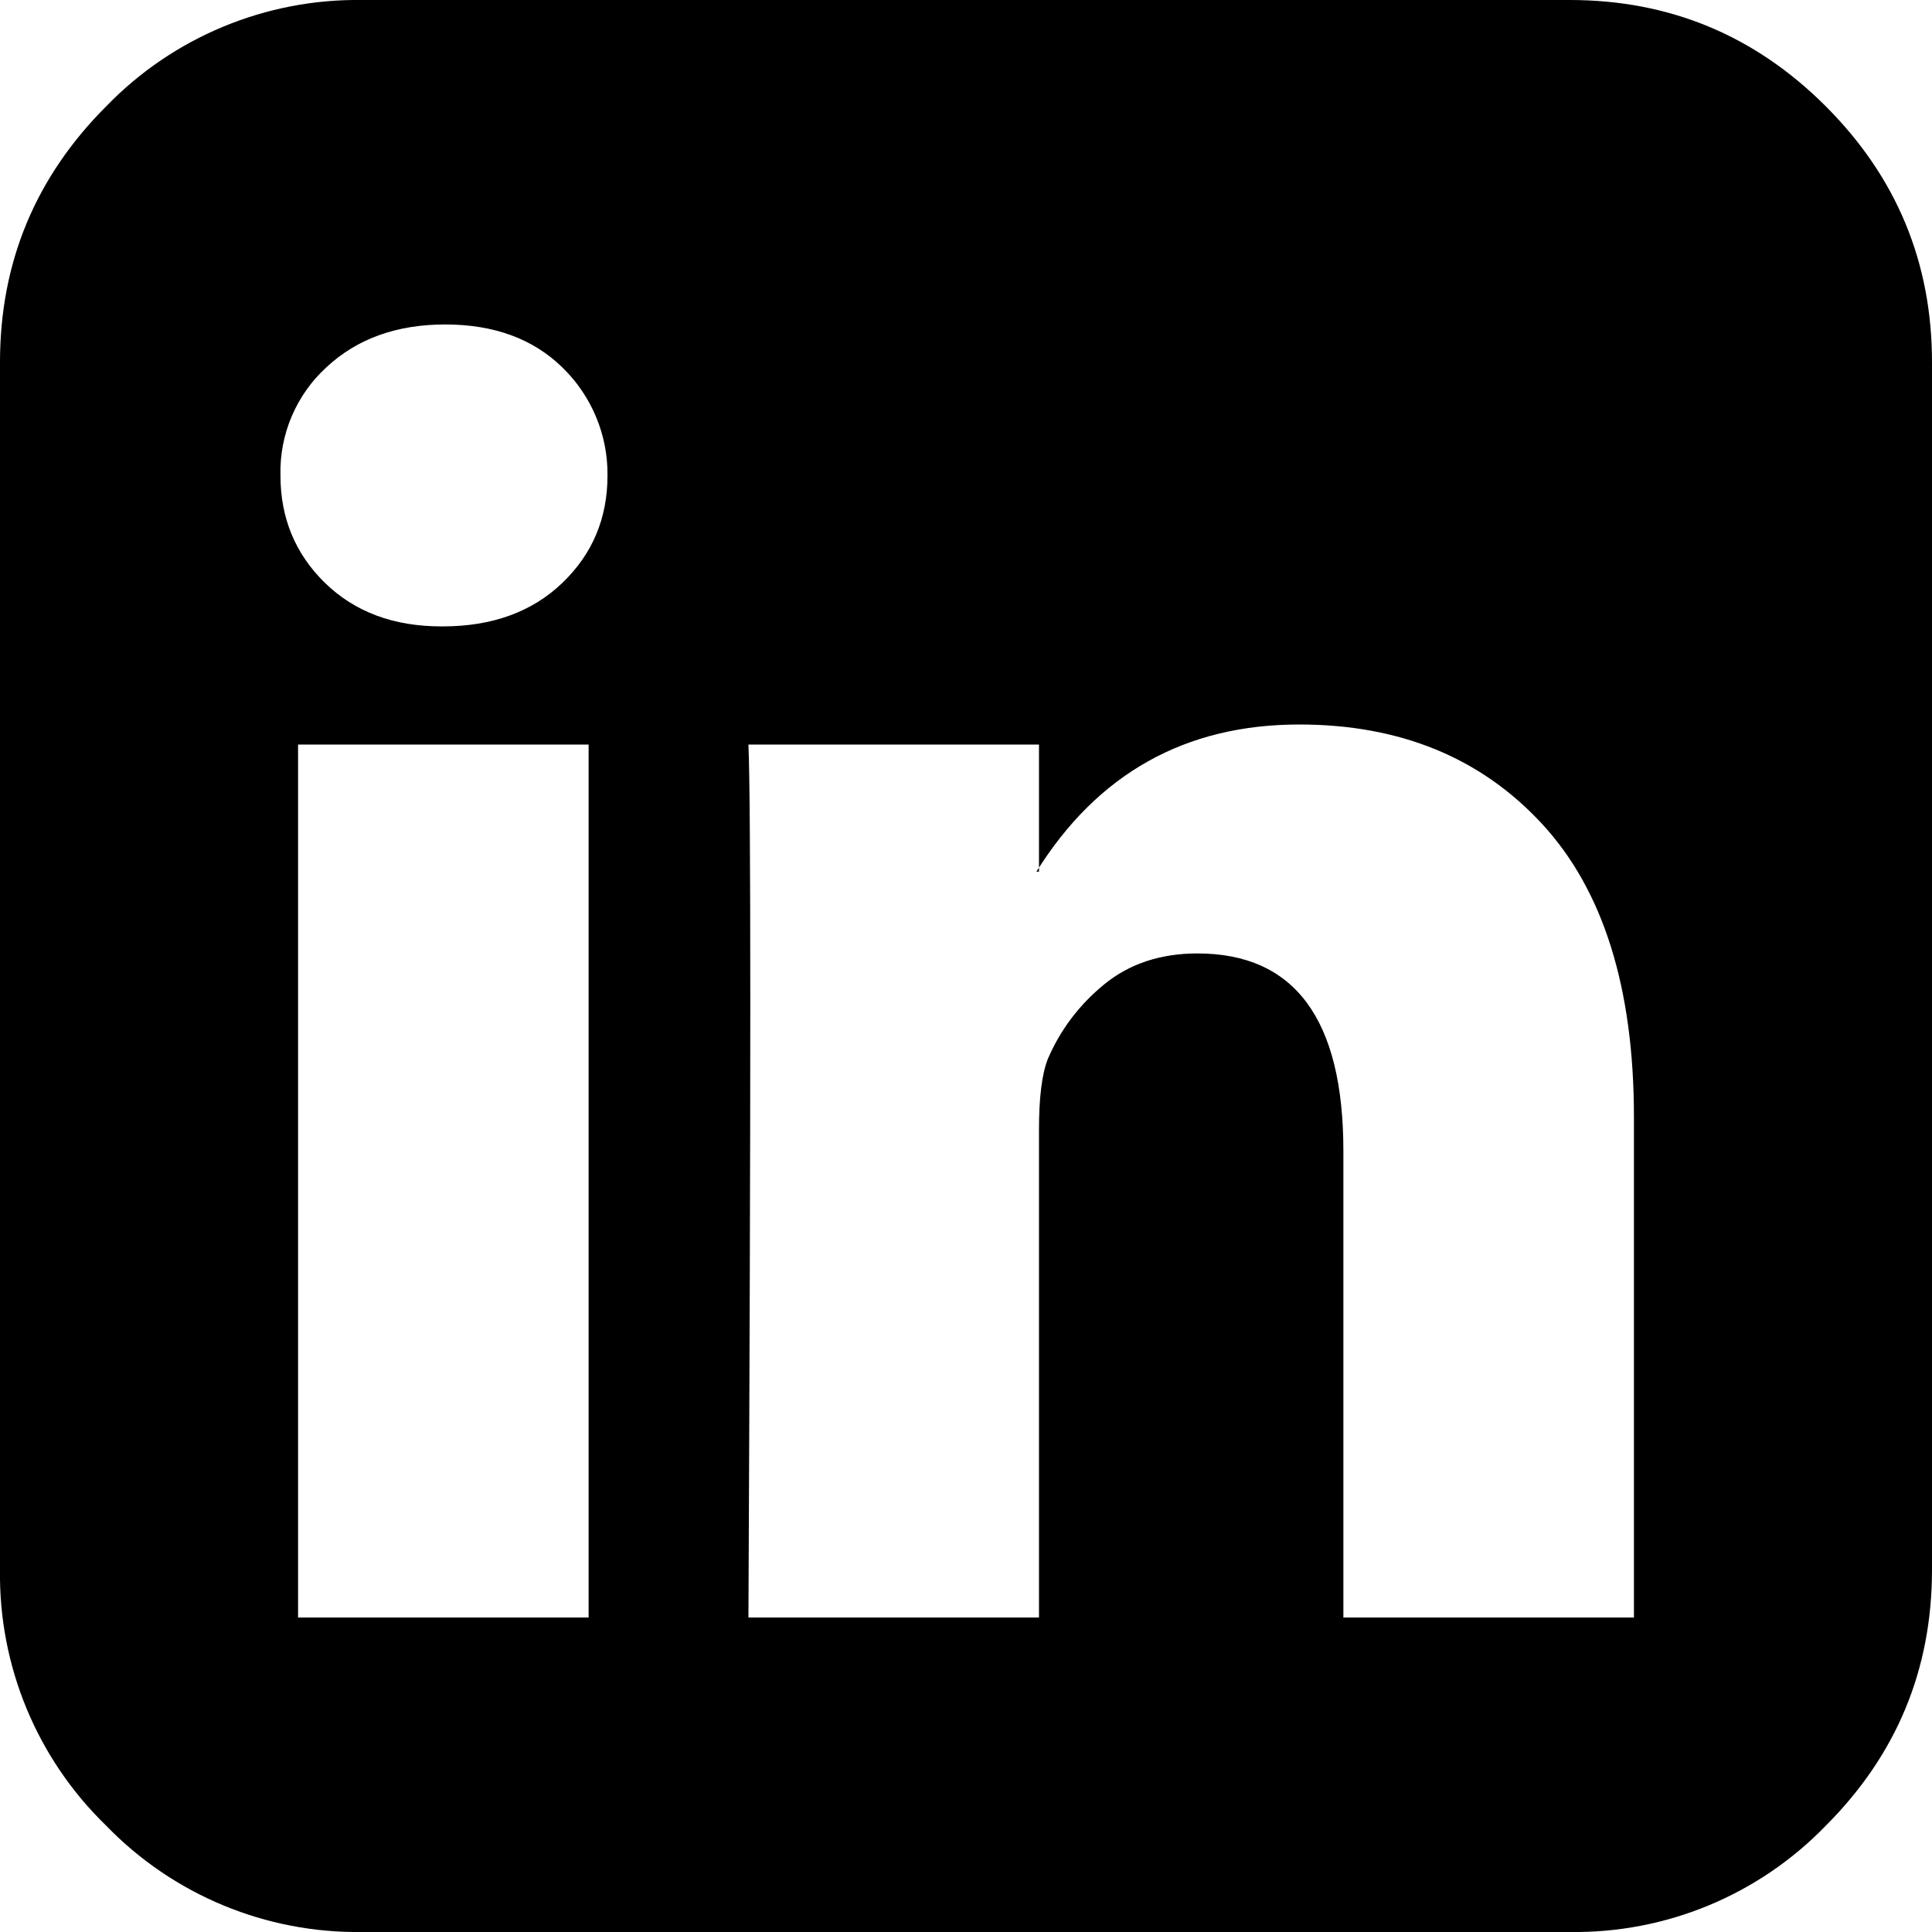
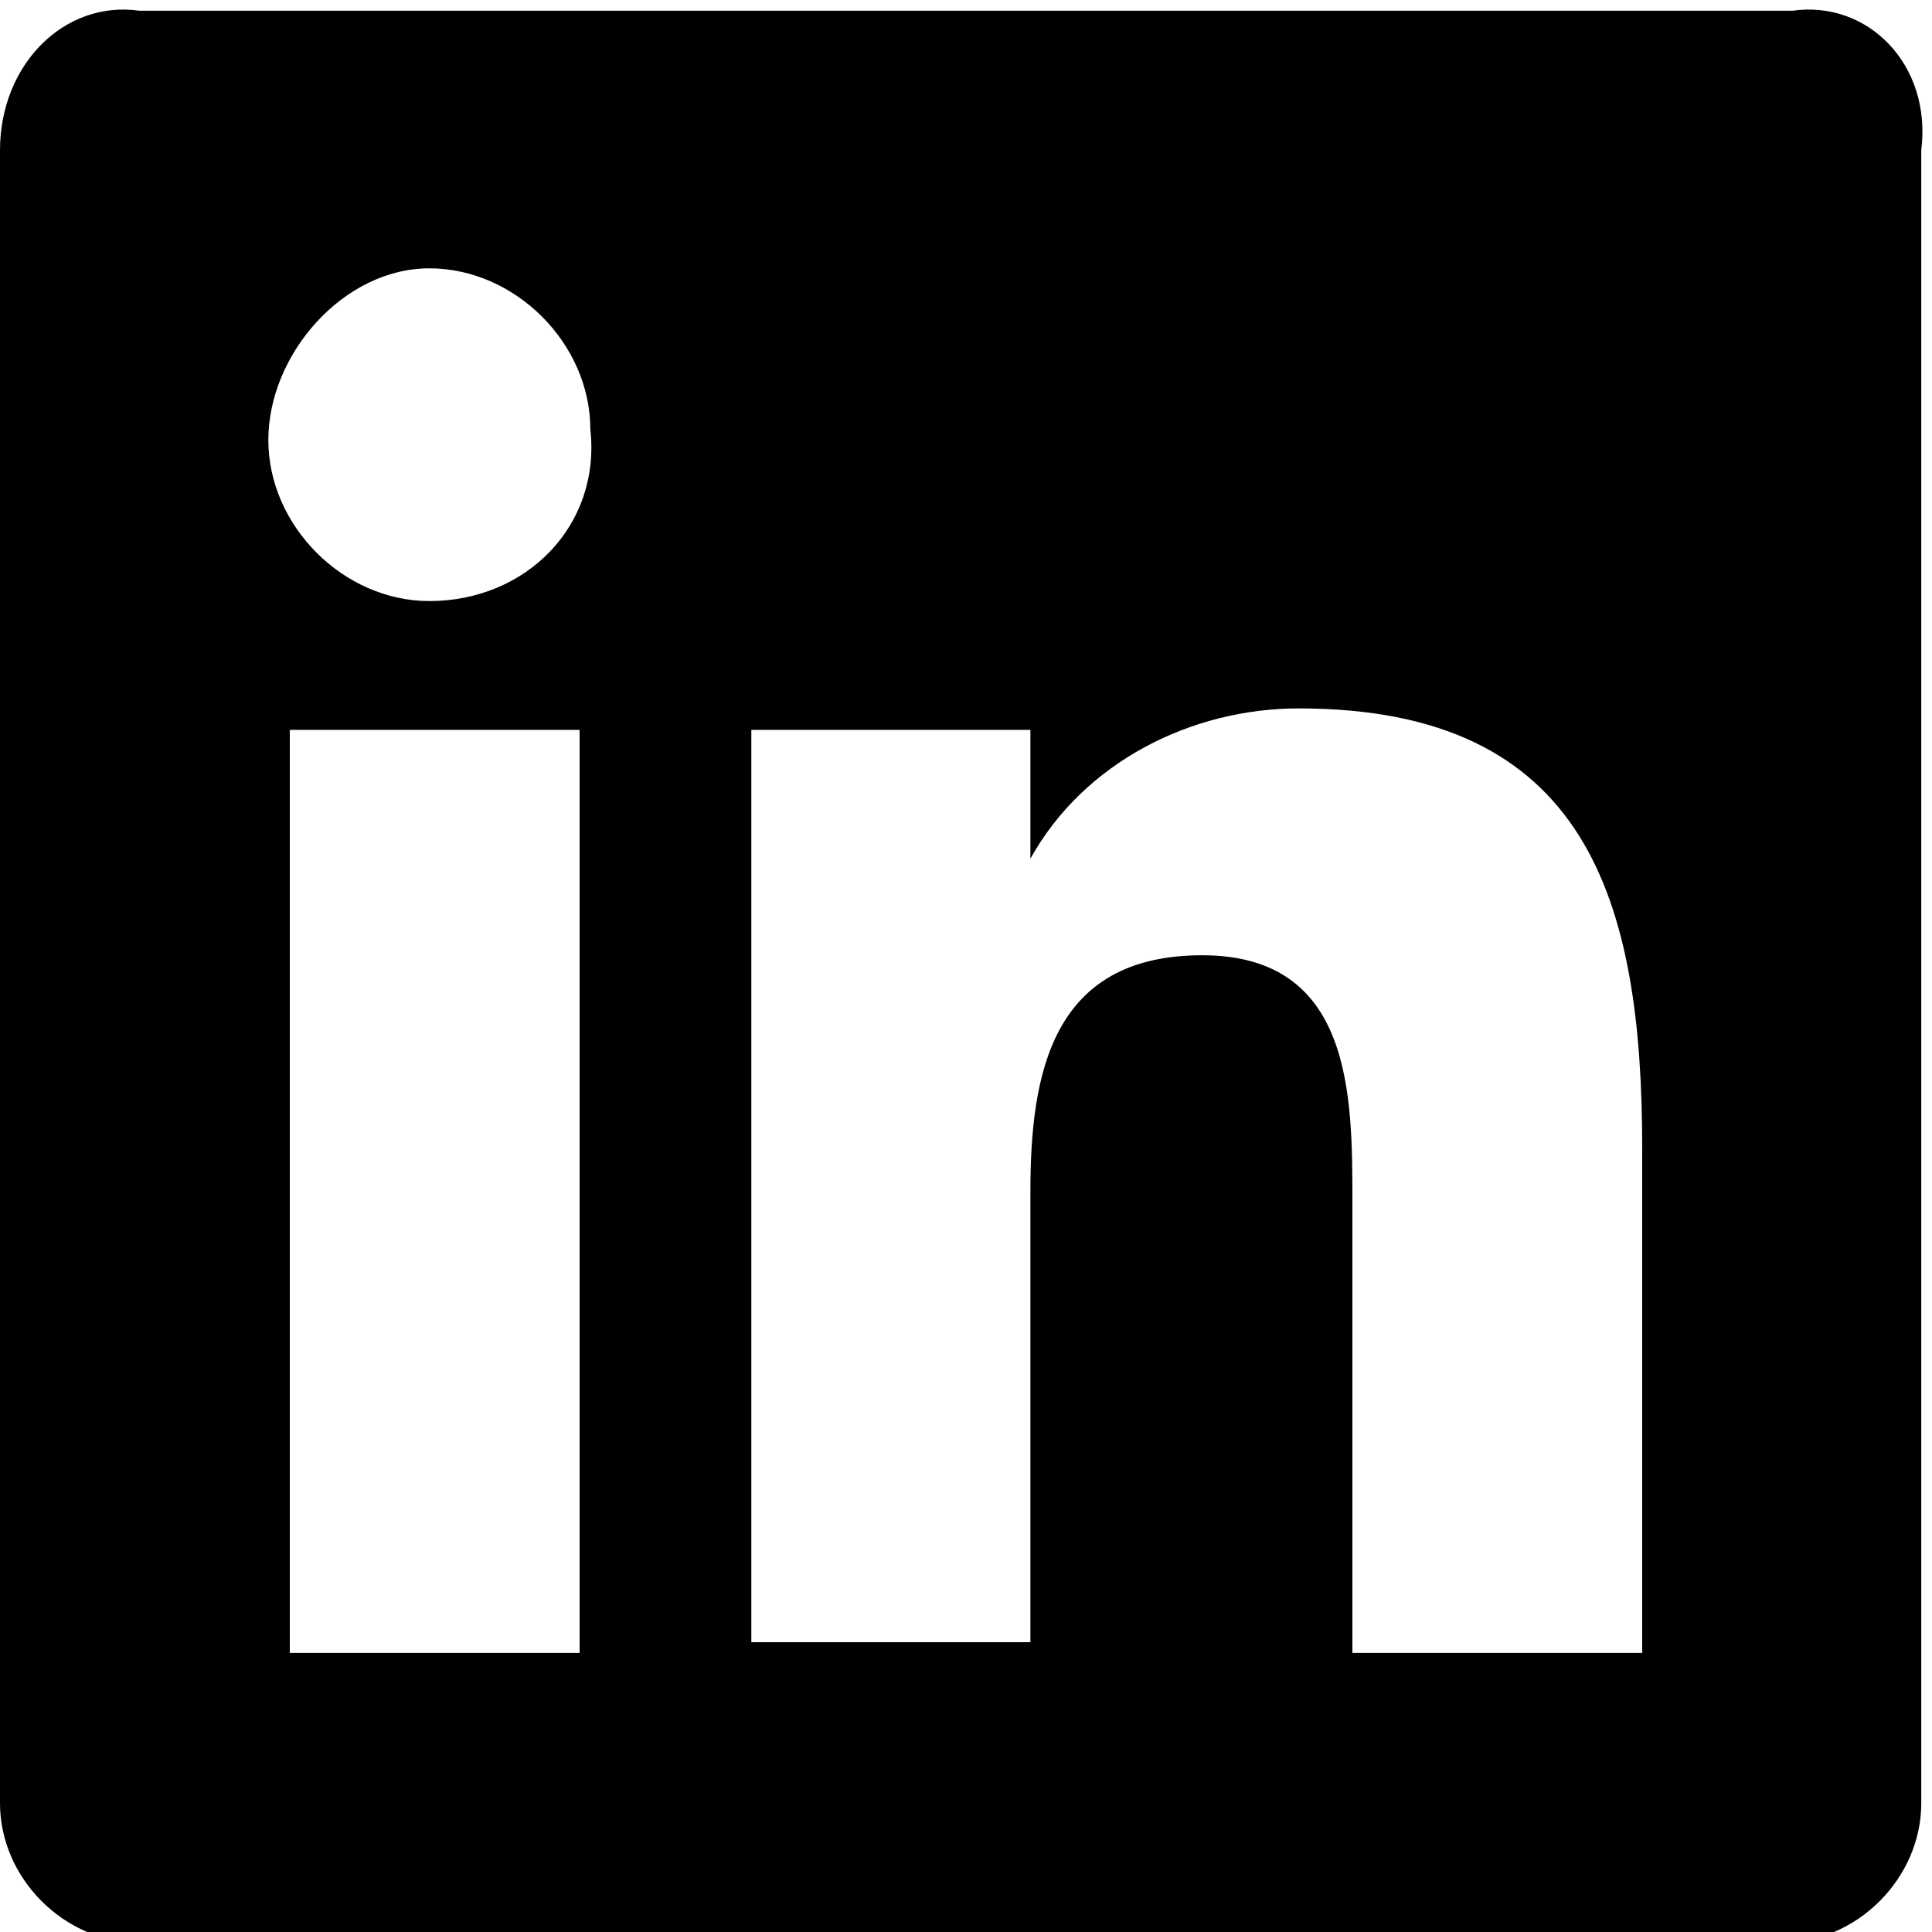
- <svg xmlns="http://www.w3.org/2000/svg" width="18" height="18" viewBox="0 0 18 18">
-   <path fill="#000" d="M2.777,15.07 L5.484,15.07 L5.484,6.937 L2.777,6.937 L2.777,15.07 Z M5.66,4.43 C5.664,4.051 5.511,3.686 5.238,3.422 C4.965,3.156 4.602,3.023 4.148,3.023 C3.695,3.023 3.326,3.156 3.041,3.422 C2.759,3.68 2.603,4.048 2.613,4.43 C2.613,4.828 2.752,5.162 3.029,5.432 C3.307,5.702 3.668,5.836 4.113,5.836 L4.125,5.836 C4.585,5.836 4.957,5.701 5.238,5.432 C5.52,5.162 5.66,4.828 5.66,4.43 L5.66,4.43 Z M12.516,15.07 L15.223,15.07 L15.223,10.406 C15.223,9.203 14.937,8.293 14.367,7.676 C13.797,7.059 13.043,6.75 12.105,6.75 C11.043,6.75 10.227,7.207 9.656,8.121 L9.68,8.121 L9.68,6.937 L6.973,6.937 C6.996,7.453 6.996,10.164 6.973,15.07 L9.68,15.07 L9.68,10.523 C9.68,10.227 9.707,10.008 9.762,9.867 C9.879,9.594 10.055,9.361 10.289,9.17 C10.523,8.979 10.813,8.883 11.156,8.883 C12.062,8.883 12.516,9.496 12.516,10.723 L12.516,15.07 L12.516,15.07 Z M18,3.375 L18,14.625 C18,15.555 17.67,16.35 17.01,17.01 C16.386,17.655 15.523,18.013 14.625,18 L3.375,18 C2.478,18.013 1.614,17.655 0.99,17.01 C0.345,16.386 -0.013,15.522 0,14.625 L0,3.375 C0,2.445 0.33,1.65 0.99,0.99 C1.614,0.345 2.478,-0.013 3.375,0 L14.625,0 C15.555,0 16.35,0.33 17.01,0.99 C17.67,1.65 18,2.445 18,3.375 L18,3.375 Z" />
+ <svg xmlns="http://www.w3.org/2000/svg" viewBox="0 0 18 18" xml:space="preserve">
+   <path d="M15.3 15.4h-2.7v-4.2c0-1 0-2.3-1.4-2.3S9.6 10 9.6 11.1v4.2H7V6.8h2.6V8c.5-.9 1.5-1.4 2.5-1.4 2.7 0 3.2 1.8 3.2 4.1v4.7zM4 5.6c-.8 0-1.5-.7-1.5-1.5S3.2 2.5 4 2.5s1.5.7 1.5 1.5c.1.9-.6 1.6-1.5 1.6zm1.3 9.8H2.7V6.8h2.7v8.6zM16.7.1H1.3C.6 0 0 .6 0 1.4v15.4c0 .7.6 1.3 1.3 1.3h15.3c.7 0 1.3-.6 1.3-1.3V1.4C18 .6 17.4 0 16.7.1z" />
</svg>
